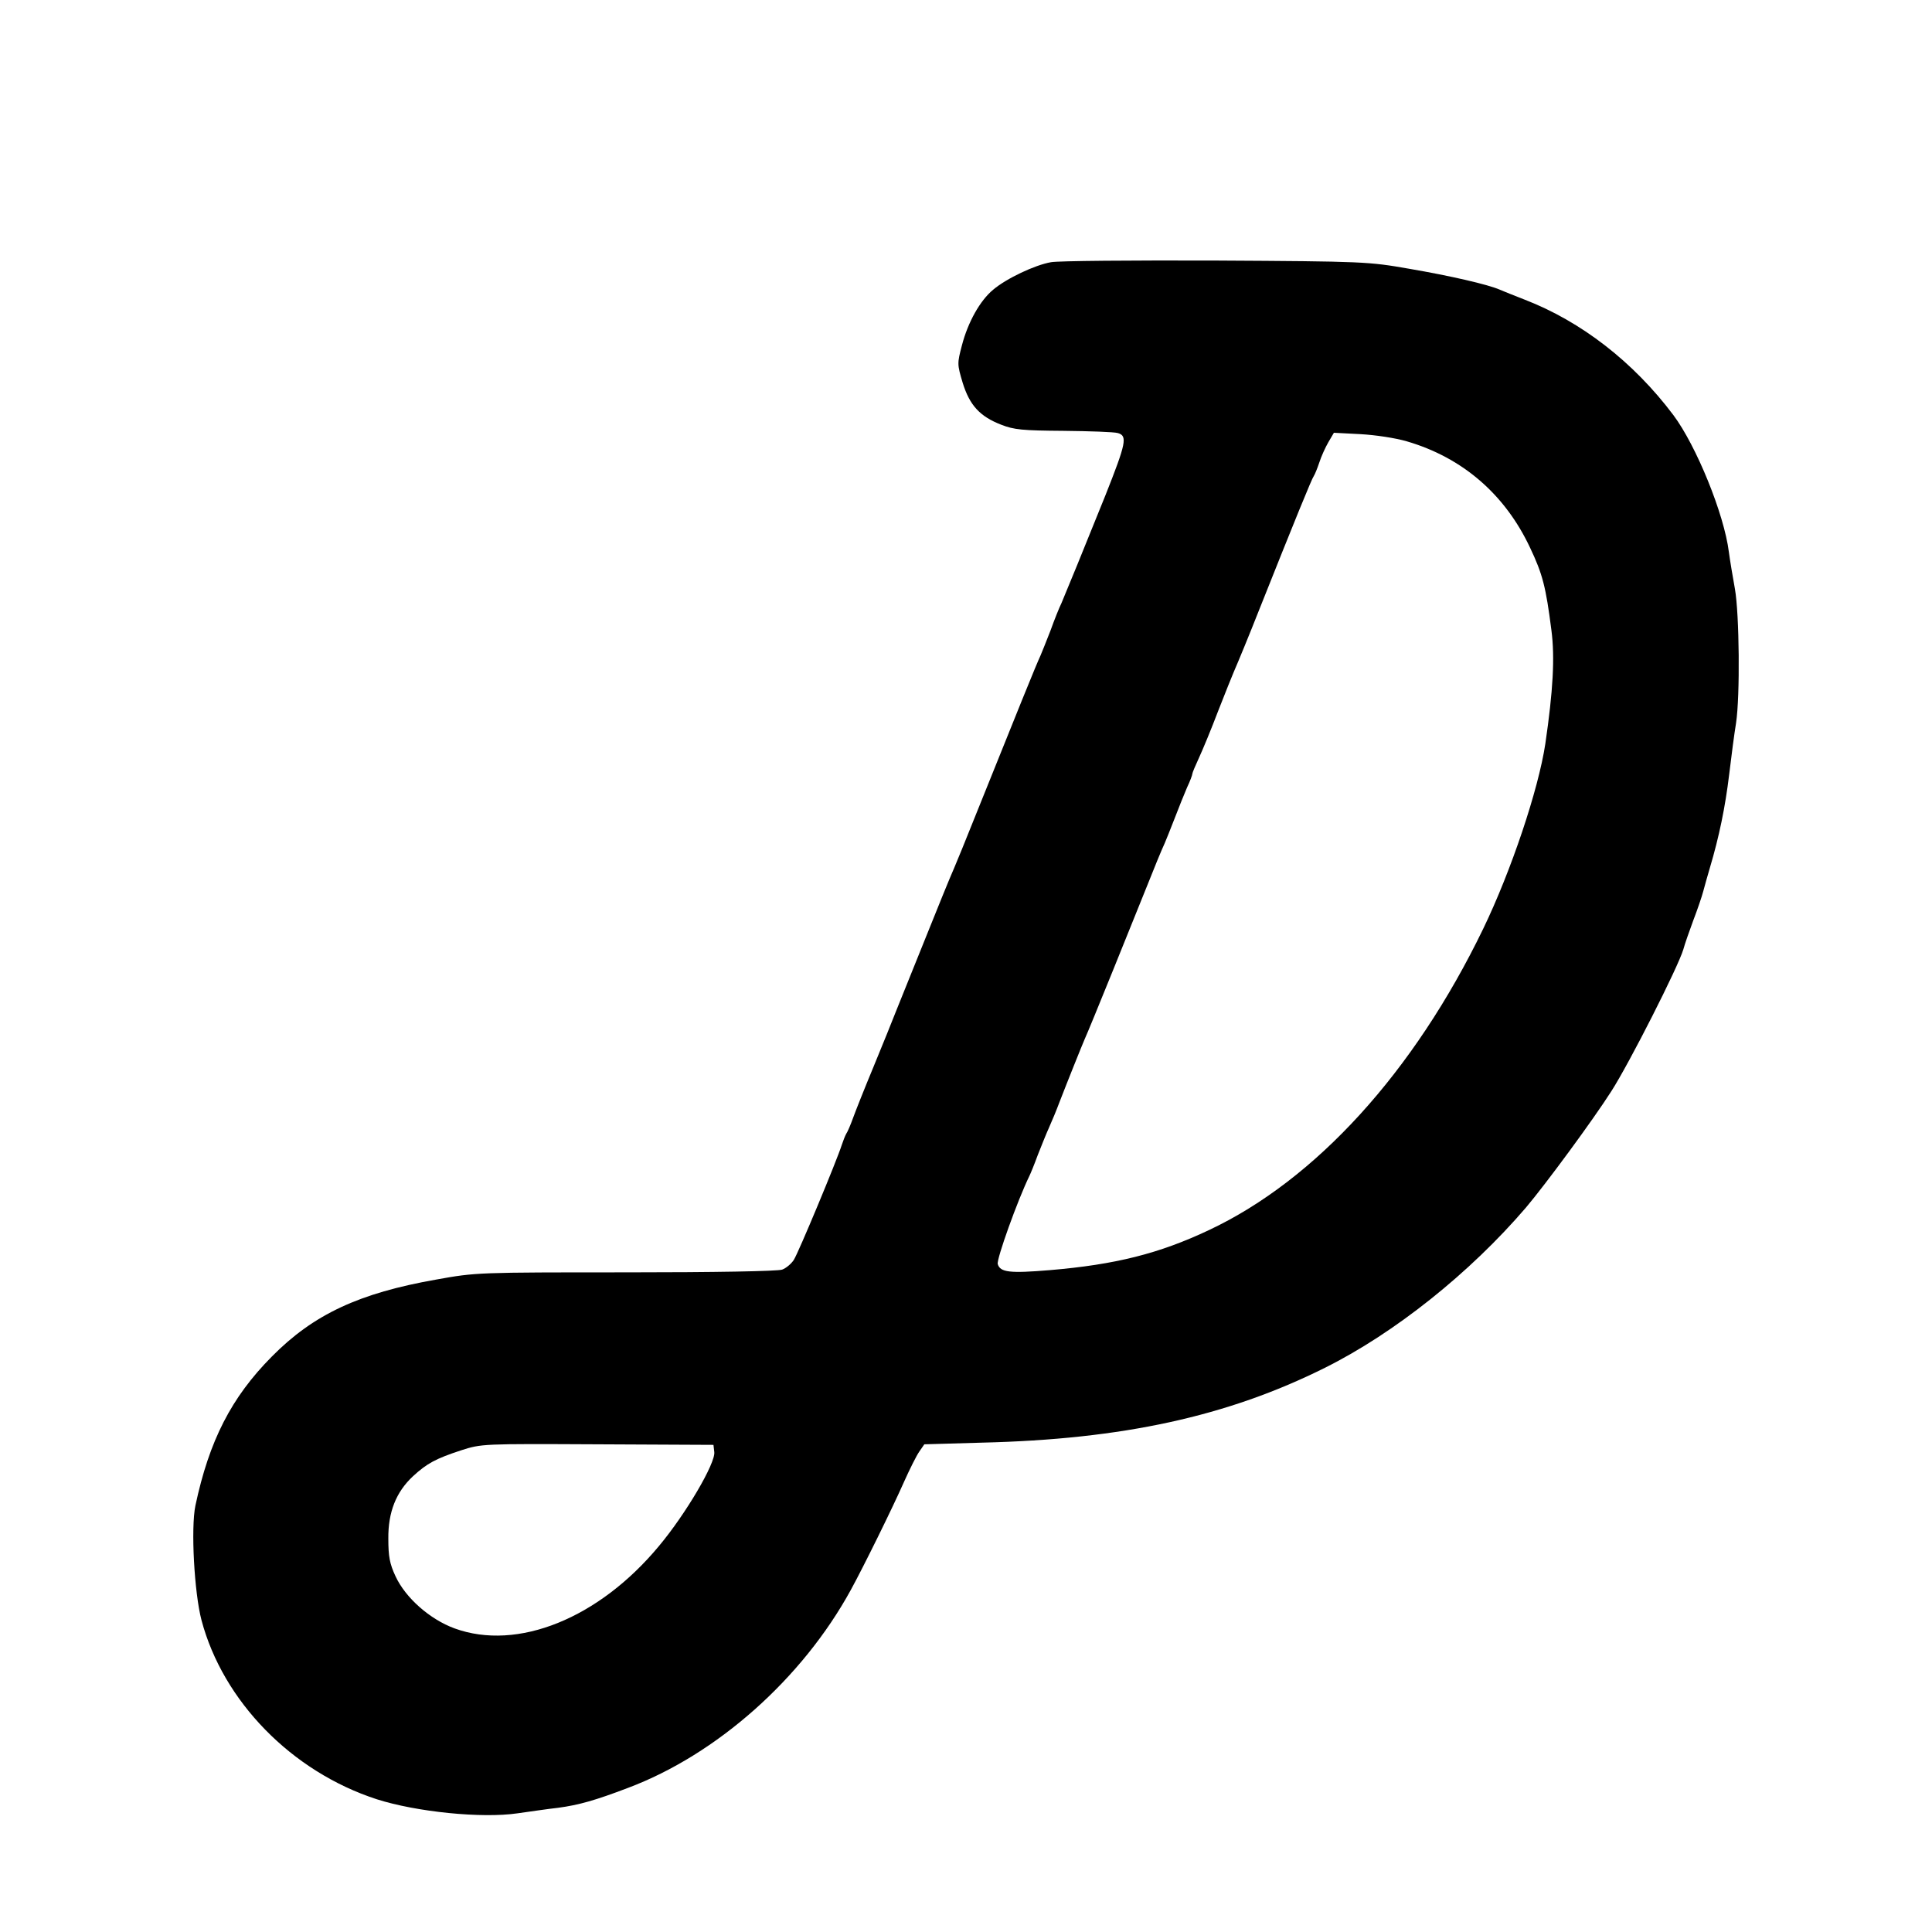
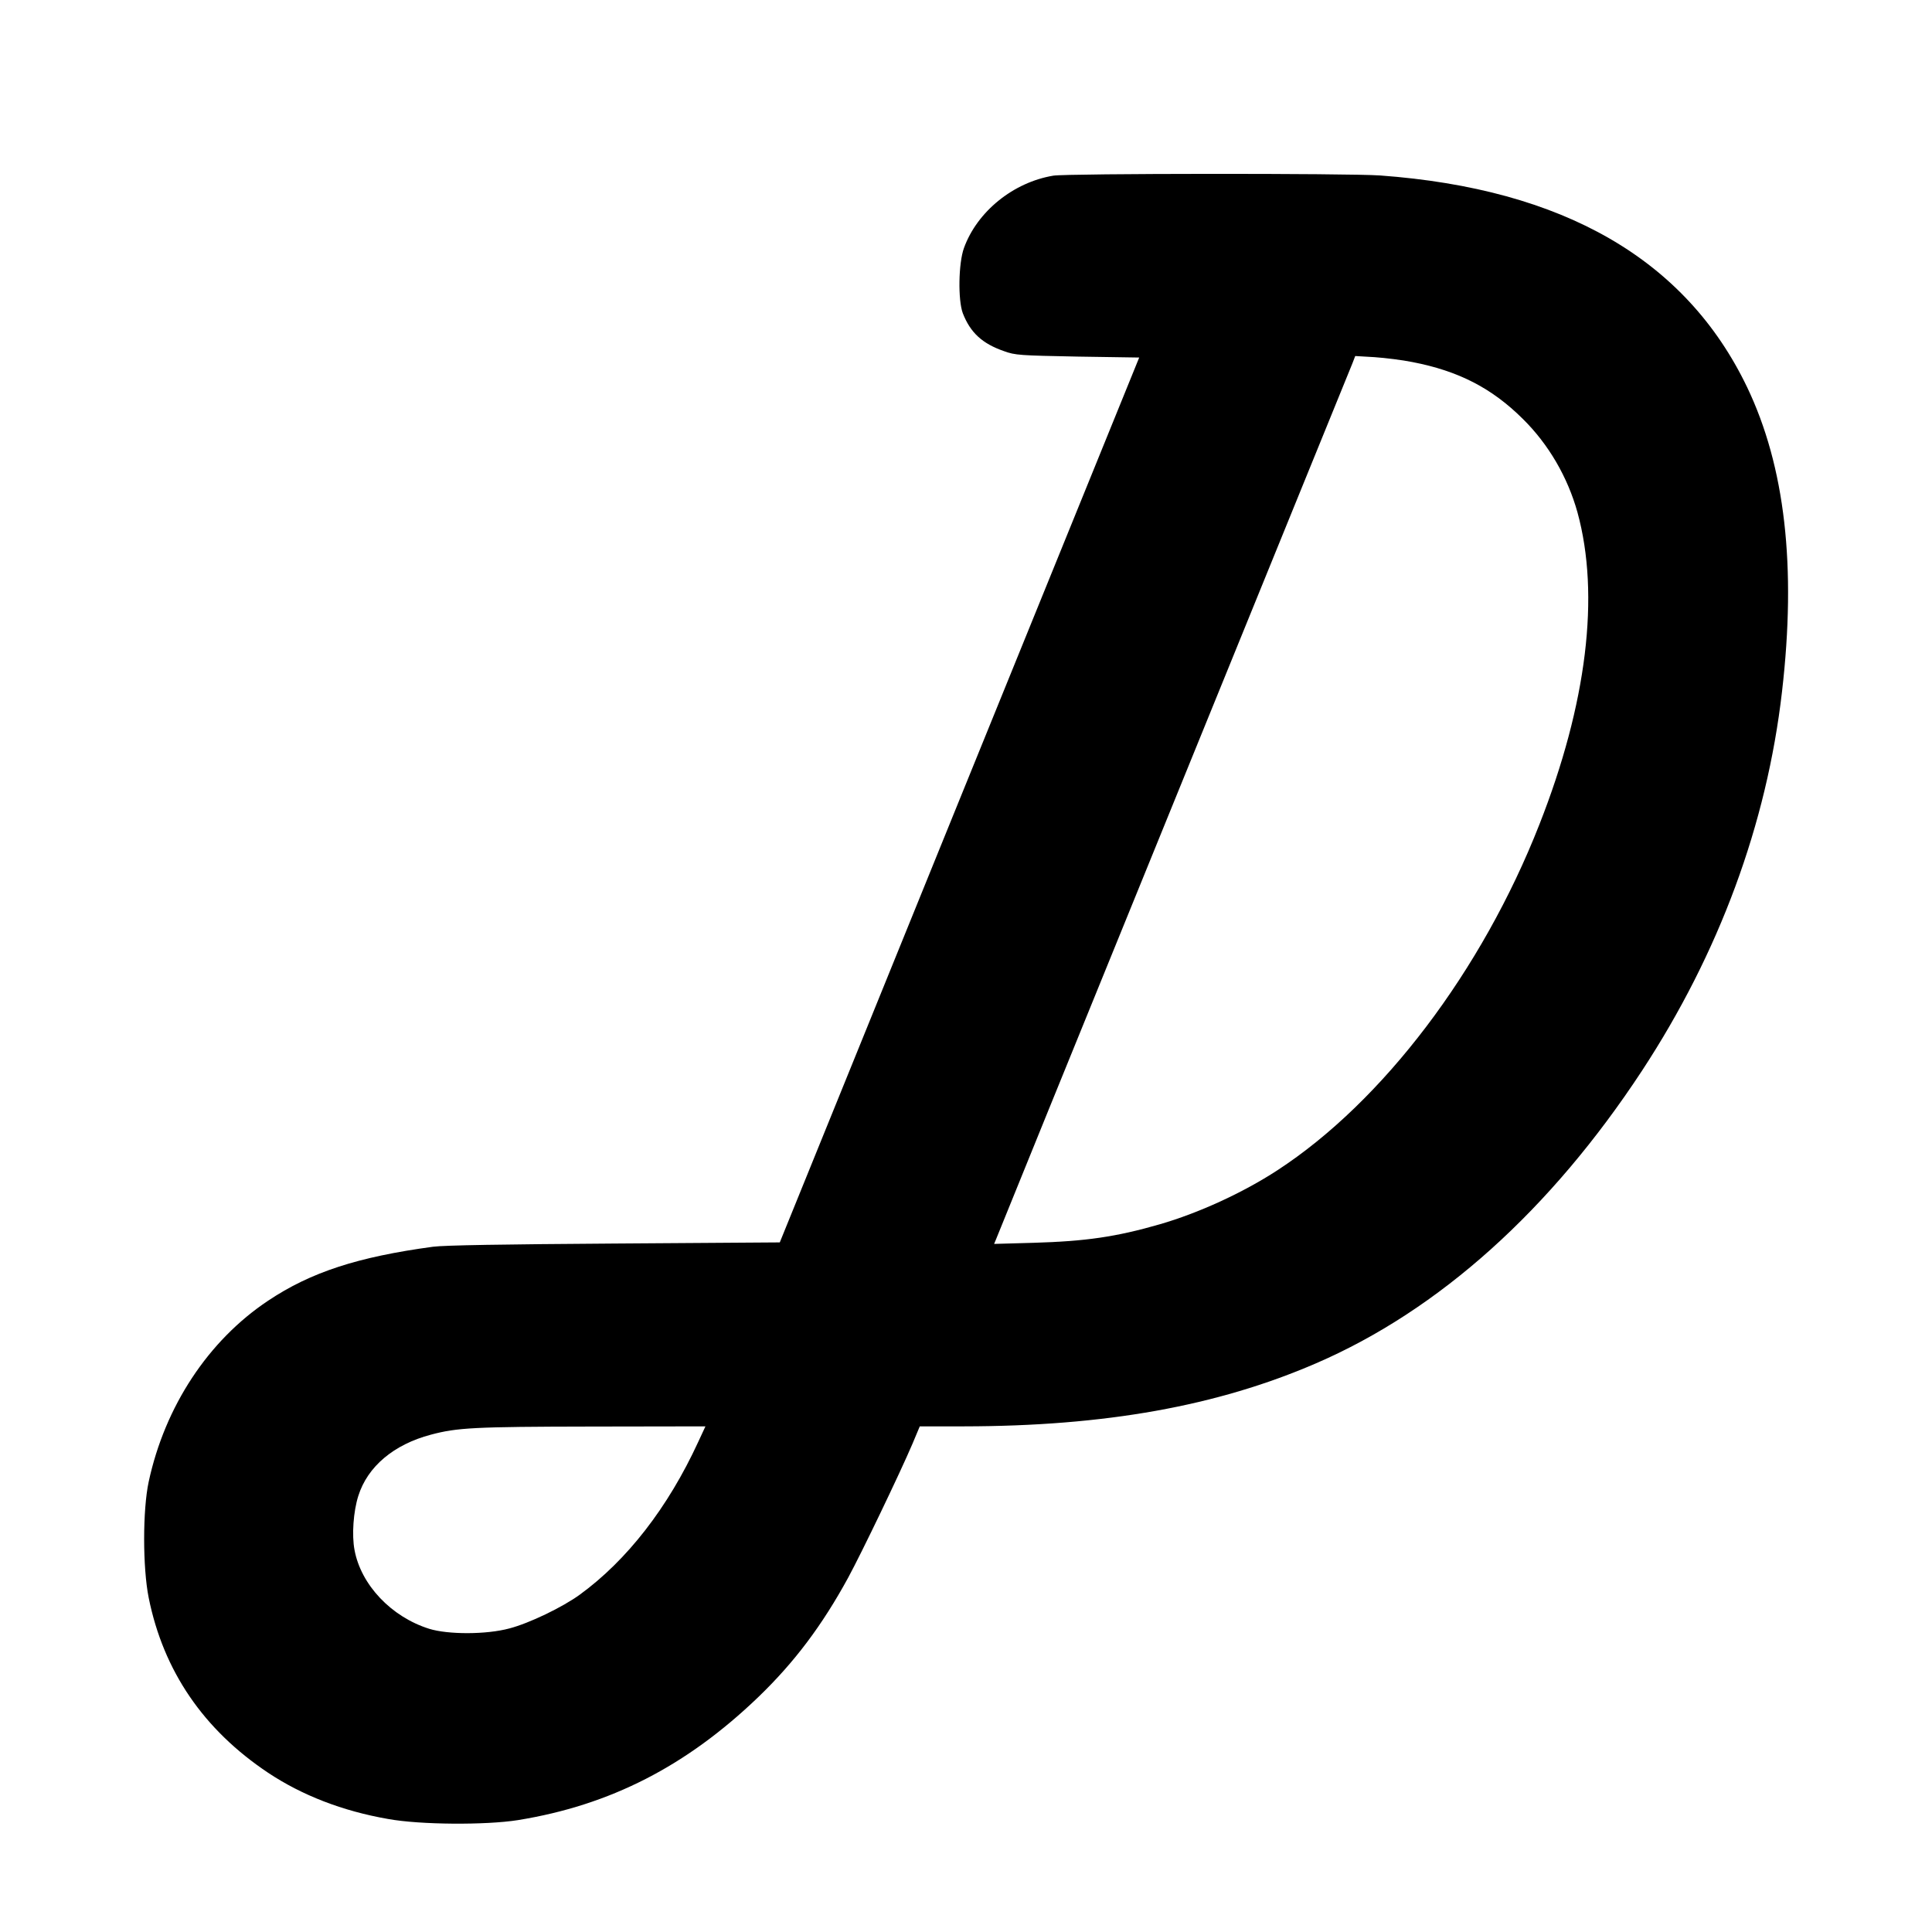
- <svg xmlns="http://www.w3.org/2000/svg" version="1.0" width="700pt" height="700pt" viewBox="0 0 700 700" preserveAspectRatio="xMidYMid meet">
-   <g transform="translate(0,700) scale(0.1,-0.1)" fill="#000000" stroke="none">
-     <path d="M3808 6050 c-58 -10 -162 -59 -210 -100 -47 -39 -91 -117 -113 -202 -17 -65 -17 -68 3 -135 25 -81 62 -122 140 -152 46 -18 76 -21 225 -22 95 -1 183 -4 197 -8 36 -10 30 -37 -45 -226 -78 -194 -142 -350 -159 -390 -8 -16 -26 -61 -40 -100 -15 -38 -31 -79 -36 -90 -18 -39 -64 -153 -284 -700 -20 -49 -41 -99 -46 -110 -9 -20 -135 -334 -190 -470 -15 -38 -53 -133 -85 -210 -32 -77 -65 -160 -74 -185 -9 -25 -20 -51 -25 -58 -4 -7 -11 -25 -16 -40 -18 -57 -158 -393 -174 -417 -9 -14 -28 -30 -42 -35 -15 -6 -247 -10 -566 -10 -536 0 -543 0 -687 -26 -279 -49 -445 -126 -596 -279 -147 -148 -227 -305 -277 -540 -17 -82 -4 -316 22 -415 78 -294 327 -549 635 -649 144 -46 381 -70 510 -51 44 6 110 16 147 20 75 10 135 27 253 72 322 121 632 396 808 718 46 84 150 295 192 390 21 47 46 97 56 111 l18 26 208 6 c510 12 890 95 1243 271 253 126 526 344 729 581 71 84 242 316 309 421 65 101 242 450 261 514 5 19 22 67 36 105 15 39 31 86 36 105 5 19 16 58 24 85 34 114 56 222 70 338 8 67 19 151 25 187 15 99 12 395 -4 486 -8 44 -18 104 -22 134 -17 137 -118 385 -201 496 -145 193 -334 339 -538 418 -38 15 -79 31 -90 36 -42 19 -182 51 -328 76 -149 26 -162 27 -702 30 -302 1 -571 -1 -597 -6z m1289 -649 c202 -59 356 -192 447 -386 45 -95 57 -141 77 -298 13 -99 6 -220 -22 -412 -25 -166 -124 -461 -225 -670 -251 -519 -607 -910 -994 -1092 -180 -85 -339 -125 -577 -145 -145 -12 -179 -8 -188 22 -5 17 72 232 115 320 4 8 18 42 30 75 13 33 31 78 41 100 10 22 27 63 37 90 29 75 82 207 92 230 16 34 182 445 230 565 21 53 47 117 60 145 5 11 21 52 36 90 15 39 35 89 45 112 11 23 19 45 19 49 0 4 11 30 24 58 13 28 45 105 70 171 26 66 51 129 56 140 17 39 59 141 90 220 133 334 193 481 200 490 4 6 13 28 20 49 7 22 22 55 33 74 l20 34 96 -5 c55 -3 127 -14 168 -26z m-2509 -3662 c5 -40 -103 -224 -200 -340 -218 -263 -513 -382 -741 -299 -90 33 -178 111 -214 189 -21 45 -26 71 -26 136 -1 96 28 169 89 226 51 47 83 64 174 94 75 24 76 24 495 22 l420 -2 3 -26z" />
+ <svg xmlns="http://www.w3.org/2000/svg" version="1.0" width="1024pt" height="1024pt" viewBox="0 0 1024 1024" preserveAspectRatio="xMidYMid meet">
+   <g transform="translate(0,1024) scale(0.1,-0.1)" fill="#000000" stroke="none">
+     <path d="M5583 9309 c-212 -35 -404 -190 -474 -384 -29 -80 -32 -275 -6 -345 40 -103 103 -161 218 -201 60 -22 84 -23 390 -29 l327 -5 -953 -2345 -952 -2345 -874 -6 c-594 -4 -903 -9 -964 -17 -399 -54 -648 -135 -874 -286 -317 -211 -547 -560 -633 -960 -32 -149 -32 -454 0 -614 78 -388 290 -699 633 -928 179 -119 394 -203 636 -245 170 -31 518 -33 688 -6 489 79 893 286 1274 652 191 184 338 379 477 634 71 131 273 551 340 708 l39 93 235 0 c747 1 1340 107 1865 334 653 282 1244 814 1728 1551 409 624 661 1306 742 2009 77 664 16 1194 -185 1614 -325 677 -973 1051 -1945 1122 -169 12 -1658 11 -1732 -1z m1903 -988 c244 -47 421 -138 585 -301 137 -135 238 -309 290 -496 120 -438 50 -1014 -202 -1654 -304 -775 -830 -1469 -1389 -1833 -184 -120 -419 -227 -623 -286 -232 -67 -394 -90 -665 -98 l-213 -6 10 24 c5 13 428 1055 941 2314 513 1260 939 2308 948 2329 l15 39 102 -6 c57 -4 147 -15 201 -26z m-3786 -5725 c-160 -347 -377 -626 -627 -808 -92 -67 -269 -152 -373 -179 -122 -33 -325 -33 -425 -2 -201 63 -362 233 -396 418 -15 79 -6 204 20 286 49 156 188 273 385 325 139 37 228 42 848 43 l607 1 -39 -84z" />
  </g>
</svg>
